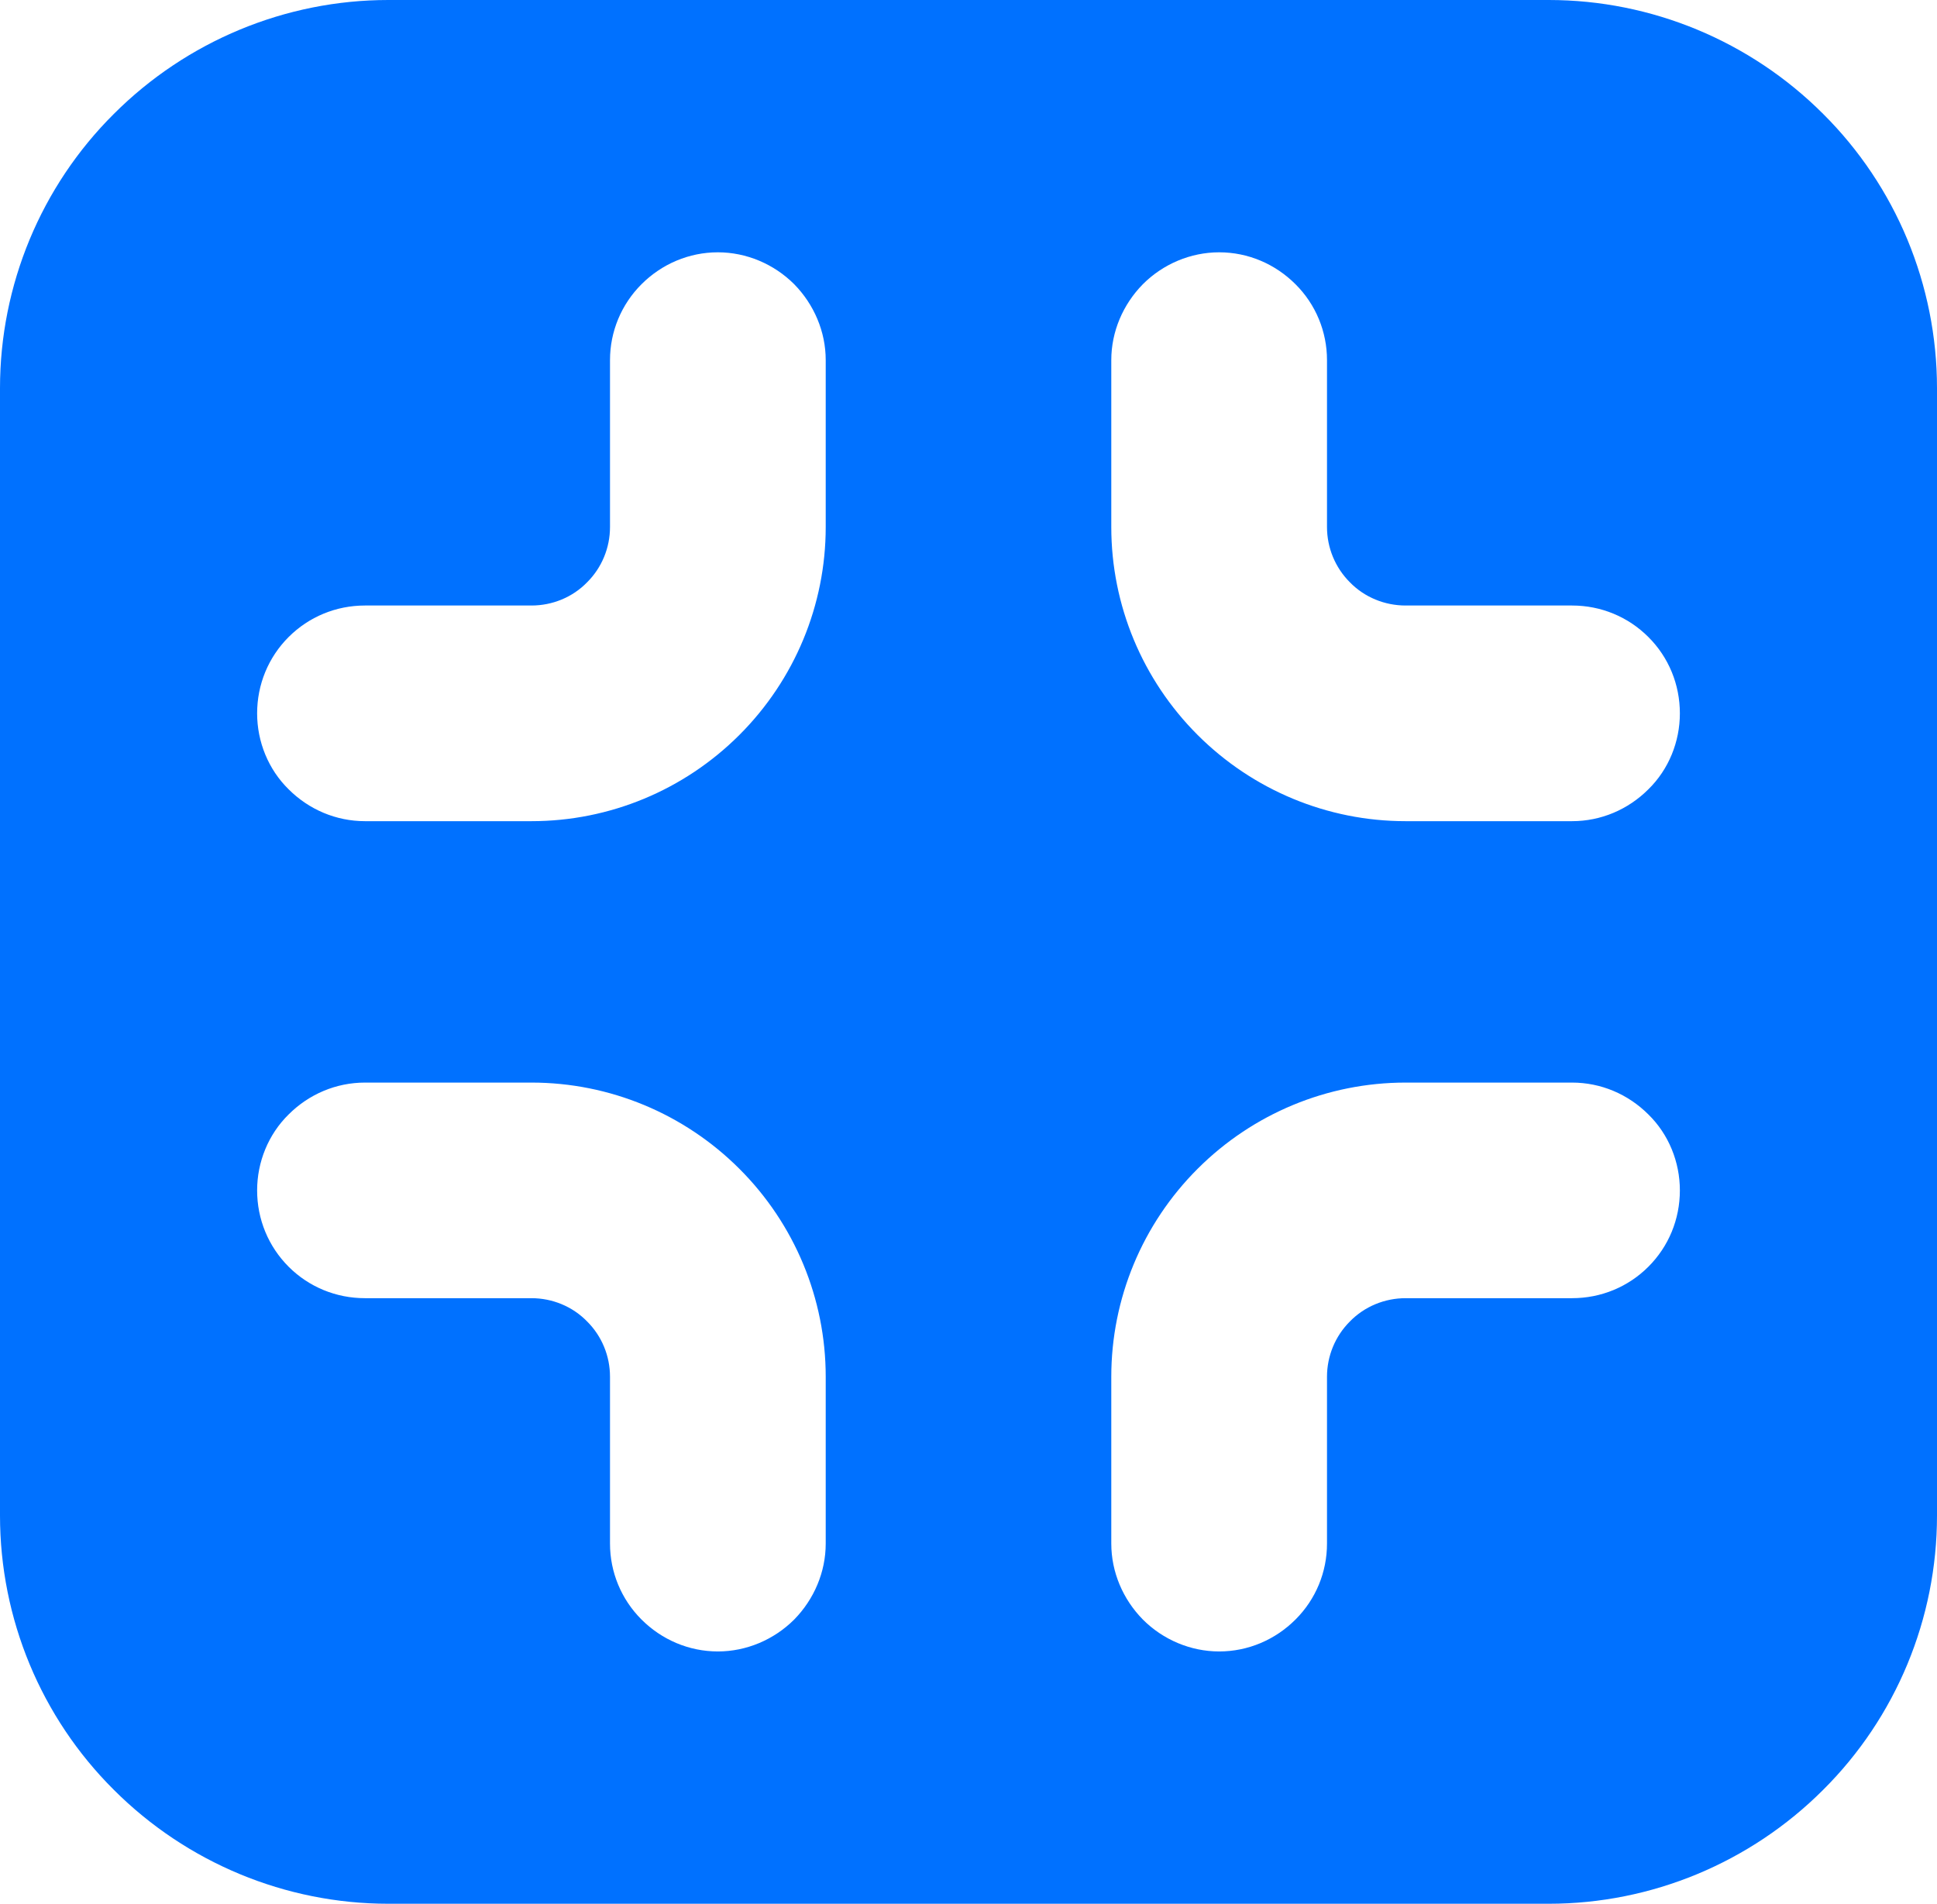
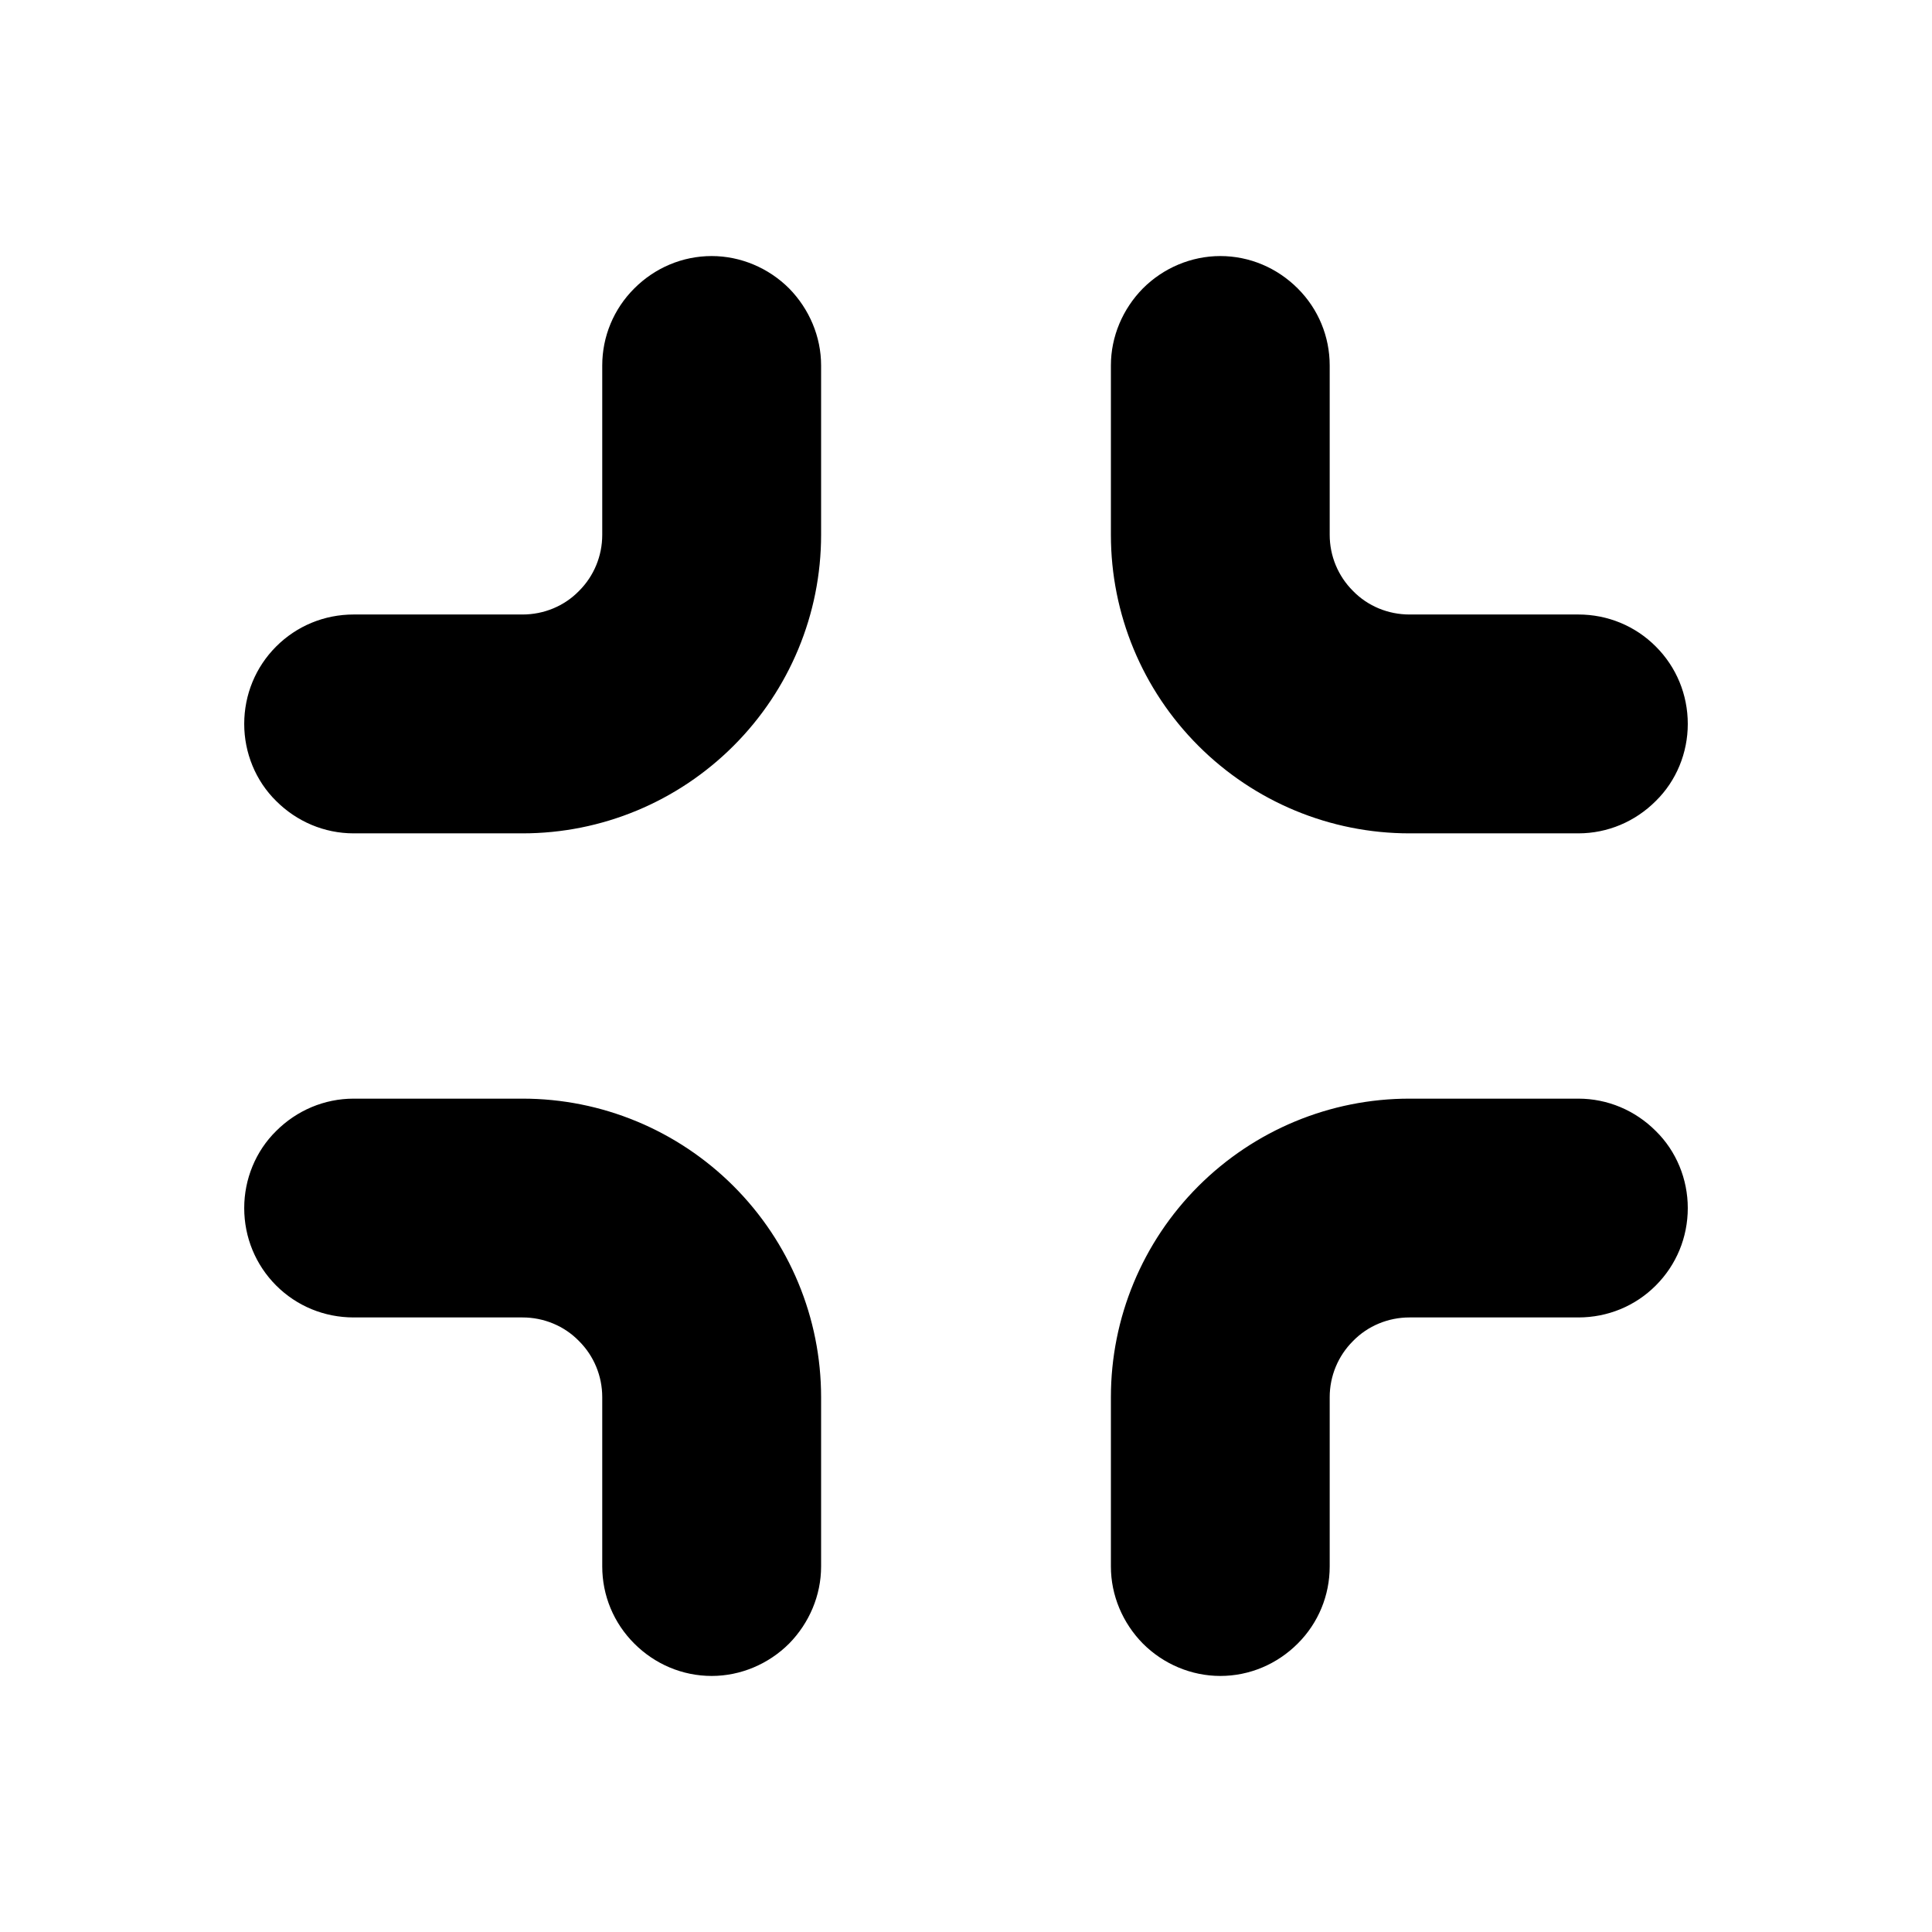
- <svg xmlns="http://www.w3.org/2000/svg" style="isolation:isolate" viewBox="402.046 578.084 32.551 32" width="32.551pt" height="32pt">
-   <path d=" M 412.297 584.137 C 412.297 583.659 412.486 583.202 412.826 582.862 C 413.167 582.521 413.624 582.325 414.11 582.325 C 414.588 582.325 415.052 582.521 415.393 582.862 C 415.726 583.202 415.922 583.659 415.922 584.137 L 415.922 586.943 C 415.922 588.255 415.4 589.509 414.472 590.437 C 413.544 591.365 412.29 591.887 410.978 591.887 L 408.179 591.887 C 407.694 591.887 407.237 591.692 406.896 591.351 C 406.556 591.017 406.367 590.553 406.367 590.075 C 406.367 589.589 406.556 589.132 406.896 588.792 C 407.237 588.451 407.694 588.262 408.179 588.262 L 410.978 588.262 C 411.326 588.262 411.667 588.125 411.913 587.871 C 412.16 587.625 412.297 587.291 412.297 586.943 L 412.297 584.137 L 412.297 584.137 L 412.297 584.137 L 412.297 584.137 L 412.297 584.137 L 412.297 584.137 L 412.297 584.137 Z  M 408.179 599.905 C 407.694 599.905 407.237 599.717 406.896 599.376 C 406.556 599.035 406.367 598.579 406.367 598.093 C 406.367 597.615 406.556 597.151 406.896 596.817 C 407.237 596.476 407.694 596.281 408.179 596.281 L 410.978 596.281 C 412.29 596.281 413.544 596.803 414.472 597.731 C 415.4 598.658 415.922 599.913 415.922 601.225 L 415.922 604.03 C 415.922 604.509 415.726 604.966 415.393 605.306 C 415.052 605.647 414.588 605.843 414.11 605.843 C 413.624 605.843 413.167 605.647 412.826 605.306 C 412.486 604.966 412.297 604.509 412.297 604.03 L 412.297 601.225 C 412.297 600.877 412.16 600.543 411.913 600.297 C 411.667 600.043 411.326 599.905 410.978 599.905 L 408.179 599.905 L 408.179 599.905 L 408.179 599.905 L 408.179 599.905 L 408.179 599.905 Z  M 428.464 588.262 C 428.95 588.262 429.406 588.451 429.747 588.792 C 430.088 589.132 430.276 589.589 430.276 590.075 C 430.276 590.553 430.088 591.017 429.747 591.351 C 429.406 591.692 428.95 591.887 428.464 591.887 L 425.666 591.887 C 424.353 591.887 423.099 591.365 422.171 590.437 C 421.243 589.509 420.721 588.255 420.721 586.943 L 420.721 584.137 C 420.721 583.659 420.917 583.202 421.251 582.862 C 421.591 582.521 422.055 582.325 422.534 582.325 C 423.02 582.325 423.476 582.521 423.817 582.862 C 424.158 583.202 424.346 583.659 424.346 584.137 L 424.346 586.943 C 424.346 587.291 424.484 587.625 424.73 587.871 C 424.977 588.125 425.318 588.262 425.666 588.262 L 428.464 588.262 L 428.464 588.262 L 428.464 588.262 Z  M 408.571 578.084 L 428.073 578.084 C 429.798 578.084 431.458 578.773 432.683 579.998 C 433.908 581.216 434.597 582.876 434.597 584.609 L 434.597 603.559 C 434.597 605.292 433.908 606.952 432.683 608.17 C 431.458 609.395 429.798 610.084 428.073 610.084 L 408.571 610.084 C 406.845 610.084 405.185 609.395 403.96 608.17 C 402.735 606.952 402.046 605.292 402.046 603.559 L 402.046 584.609 C 402.046 582.876 402.735 581.216 403.96 579.998 C 405.185 578.773 406.845 578.084 408.571 578.084 L 408.571 578.084 L 408.571 578.084 L 408.571 578.084 L 408.571 578.084 L 408.571 578.084 L 408.571 578.084 Z  M 424.346 604.03 C 424.346 604.509 424.158 604.966 423.817 605.306 C 423.476 605.647 423.02 605.843 422.534 605.843 C 422.055 605.843 421.591 605.647 421.251 605.306 C 420.917 604.966 420.721 604.509 420.721 604.03 L 420.721 601.225 C 420.721 599.913 421.243 598.658 422.171 597.731 C 423.099 596.803 424.353 596.281 425.666 596.281 L 428.464 596.281 C 428.95 596.281 429.406 596.476 429.747 596.817 C 430.088 597.151 430.276 597.615 430.276 598.093 C 430.276 598.579 430.088 599.035 429.747 599.376 C 429.406 599.717 428.95 599.905 428.464 599.905 L 425.666 599.905 C 425.318 599.905 424.977 600.043 424.73 600.297 C 424.484 600.543 424.346 600.877 424.346 601.225 L 424.346 604.03 Z " fill-rule="evenodd" fill="rgb(0,113,255)" />
+ <svg xmlns="http://www.w3.org/2000/svg" style="isolation:isolate" viewBox="404.315 560.459 32 32" width="32pt" height="32pt">
+   <g>
+     <path d=" M 404.315 560.459 L 436.315 560.459 L 436.315 592.459 L 404.315 592.459 L 404.315 560.459 Z " fill="none" />
+     <path d=" M 414.29 566.512 C 414.29 566.034 414.479 565.577 414.82 565.237 C 415.16 564.896 415.617 564.7 416.103 564.7 C 416.581 564.7 417.045 564.896 417.386 565.237 C 417.719 565.577 417.915 566.034 417.915 566.512 L 417.915 569.318 C 417.915 570.63 417.393 571.884 416.465 572.812 C 415.537 573.74 414.283 574.262 412.971 574.262 L 410.173 574.262 C 409.687 574.262 409.23 574.067 408.889 573.726 C 408.549 573.392 408.36 572.928 408.36 572.45 C 408.36 571.964 408.549 571.507 408.889 571.167 C 409.23 570.826 409.687 570.637 410.173 570.637 L 412.971 570.637 C 413.319 570.637 413.66 570.5 413.906 570.246 C 414.153 570 414.29 569.666 414.29 569.318 L 414.29 566.512 L 414.29 566.512 L 414.29 566.512 L 414.29 566.512 L 414.29 566.512 L 414.29 566.512 L 414.29 566.512 Z  M 410.173 582.28 C 409.687 582.28 409.23 582.092 408.889 581.751 C 408.549 581.41 408.36 580.954 408.36 580.468 C 408.36 579.99 408.549 579.526 408.889 579.192 C 409.23 578.851 409.687 578.656 410.173 578.656 L 412.971 578.656 C 414.283 578.656 415.537 579.178 416.465 580.105 C 417.393 581.033 417.915 582.288 417.915 583.6 L 417.915 586.405 C 417.915 586.884 417.719 587.341 417.386 587.681 C 417.045 588.022 416.581 588.218 416.103 588.218 C 415.617 588.218 415.16 588.022 414.82 587.681 C 414.479 587.341 414.29 586.884 414.29 586.405 L 414.29 583.6 C 414.29 583.252 414.153 582.918 413.906 582.672 C 413.66 582.418 413.319 582.28 412.971 582.28 L 410.173 582.28 L 410.173 582.28 L 410.173 582.28 L 410.173 582.28 L 410.173 582.28 Z  M 430.457 570.637 C 430.943 570.637 431.4 570.826 431.74 571.167 C 432.081 571.507 432.27 571.964 432.27 572.45 C 432.27 572.928 432.081 573.392 431.74 573.726 C 431.4 574.067 430.943 574.262 430.457 574.262 L 427.659 574.262 C 426.347 574.262 425.092 573.74 424.164 572.812 C 423.236 571.884 422.715 570.63 422.715 569.318 L 422.715 566.512 C 422.715 566.034 422.91 565.577 423.244 565.237 C 423.584 564.896 424.048 564.7 424.527 564.7 C 425.013 564.7 425.469 564.896 425.81 565.237 C 426.151 565.577 426.339 566.034 426.339 566.512 L 426.339 569.318 C 426.339 569.666 426.477 570 426.724 570.246 C 426.97 570.5 427.311 570.637 427.659 570.637 L 430.457 570.637 L 430.457 570.637 L 430.457 570.637 Z  M 426.339 586.405 C 426.339 586.884 426.151 587.341 425.81 587.681 C 425.469 588.022 425.013 588.218 424.527 588.218 C 424.048 588.218 423.584 588.022 423.244 587.681 C 422.91 587.341 422.715 586.884 422.715 586.405 L 422.715 583.6 C 422.715 582.288 423.236 581.033 424.164 580.105 C 425.092 579.178 426.347 578.656 427.659 578.656 L 430.457 578.656 C 430.943 578.656 431.4 578.851 431.74 579.192 C 432.081 579.526 432.27 579.99 432.27 580.468 C 432.27 580.954 432.081 581.41 431.74 581.751 C 431.4 582.092 430.943 582.28 430.457 582.28 L 427.659 582.28 C 427.311 582.28 426.97 582.418 426.724 582.672 C 426.477 582.918 426.339 583.252 426.339 583.6 L 426.339 586.405 Z " fill-rule="evenodd" fill="rgb(0,0,0)" />
+   </g>
</svg>
